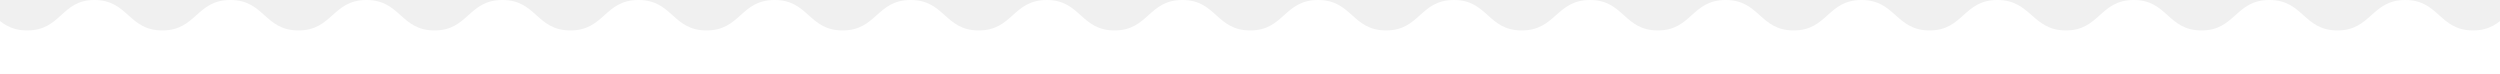
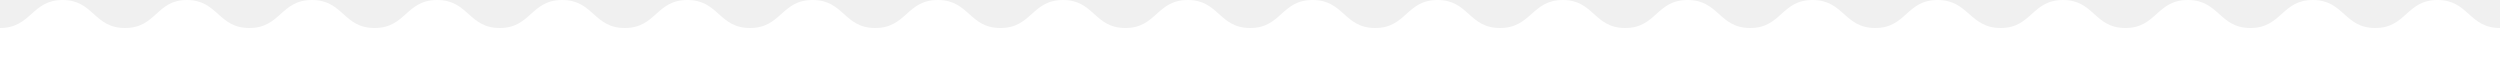
- <svg xmlns="http://www.w3.org/2000/svg" width="1150" height="34" viewBox="0 0 1150 34" fill="none">
+ <svg xmlns="http://www.w3.org/2000/svg" width="1250" height="34" viewBox="0 0 1150 34" fill="none">
  <path d="M1168.8 0C1153.15 0 1153.15 14 1137.61 14C1122.07 14 1121.96 0 1106.41 0C1090.87 0 1090.76 14 1075.22 14C1059.57 14 1059.57 0 1043.91 0C1028.26 0 1028.26 14 1012.72 14C997.065 14 997.065 0 981.522 0C965.87 0 965.87 14 950.326 14C934.783 14 934.348 0 918.804 0C903.152 0 903.152 14 887.609 14C872.065 14 871.848 0 856.304 0C840.652 0 840.652 14 825.109 14C809.456 14 809.456 0 793.804 0C778.152 0 778.152 14 762.609 14C746.956 14 746.957 0 731.413 0C715.87 0 715.652 14 700 14C684.348 14 684.348 0 668.804 0C653.152 0 653.152 14 637.609 14C621.956 14 621.956 0 606.304 0C590.652 0 590.652 14 575.109 14C559.456 14 559.457 0 543.913 0C528.261 0 528.261 14 512.717 14C497.065 14 497.065 0 481.522 0C465.87 0 465.87 14 450.217 14C434.565 14 434.565 0 418.913 0C403.261 0 403.261 14 387.609 14C371.957 14 371.957 0 356.304 0C340.652 0 340.652 14 325 14C309.348 14 309.348 0 293.696 0C278.043 0 278.043 14 262.391 14C246.739 14 246.739 0 231.087 0C215.435 0 215.435 14 199.891 14C184.239 14 184.239 0 168.587 0C152.935 0 152.935 14 137.283 14C121.63 14 121.63 0 105.978 0C90.326 0 90.326 14 74.674 14C59.022 14 59.022 0 43.37 0C28.152 0 28.152 14 12.5 14C-3.152 14 -3.152 0 -18.696 0C-34.239 0 -34.348 14 -50 14V34H1200V14C1184.35 14 1184.35 0 1168.8 0Z" fill="white" />
</svg>
